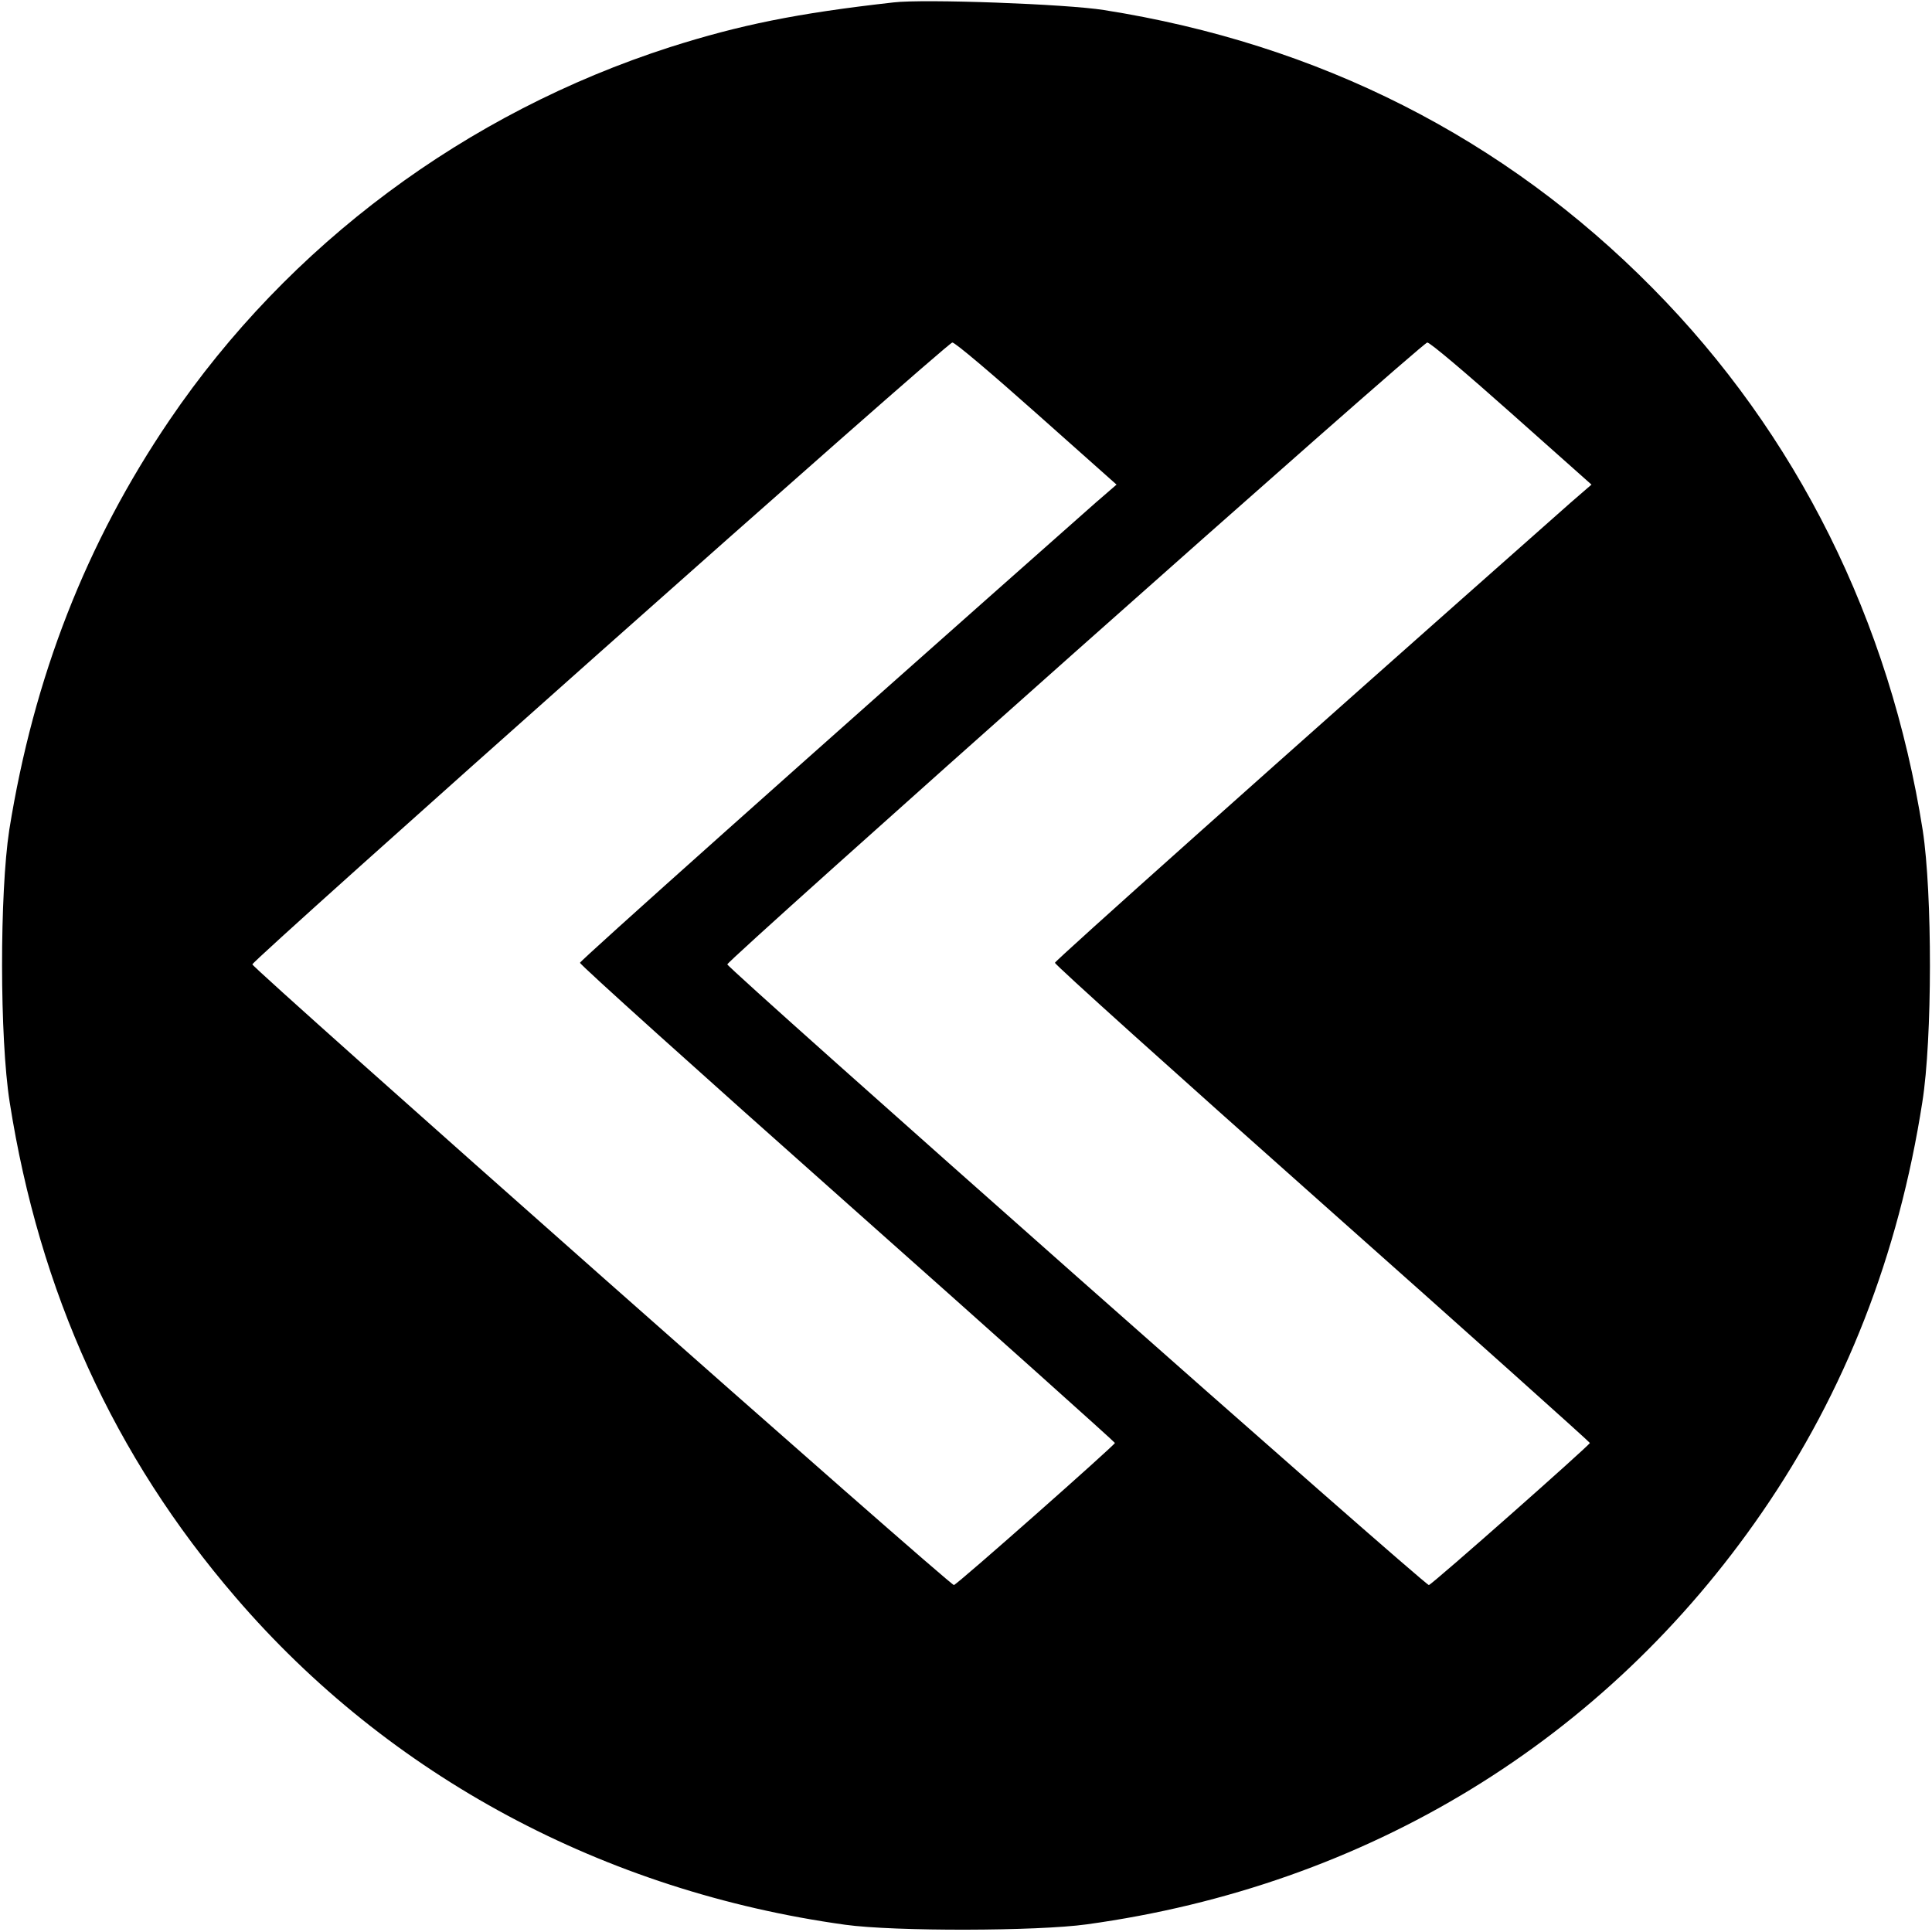
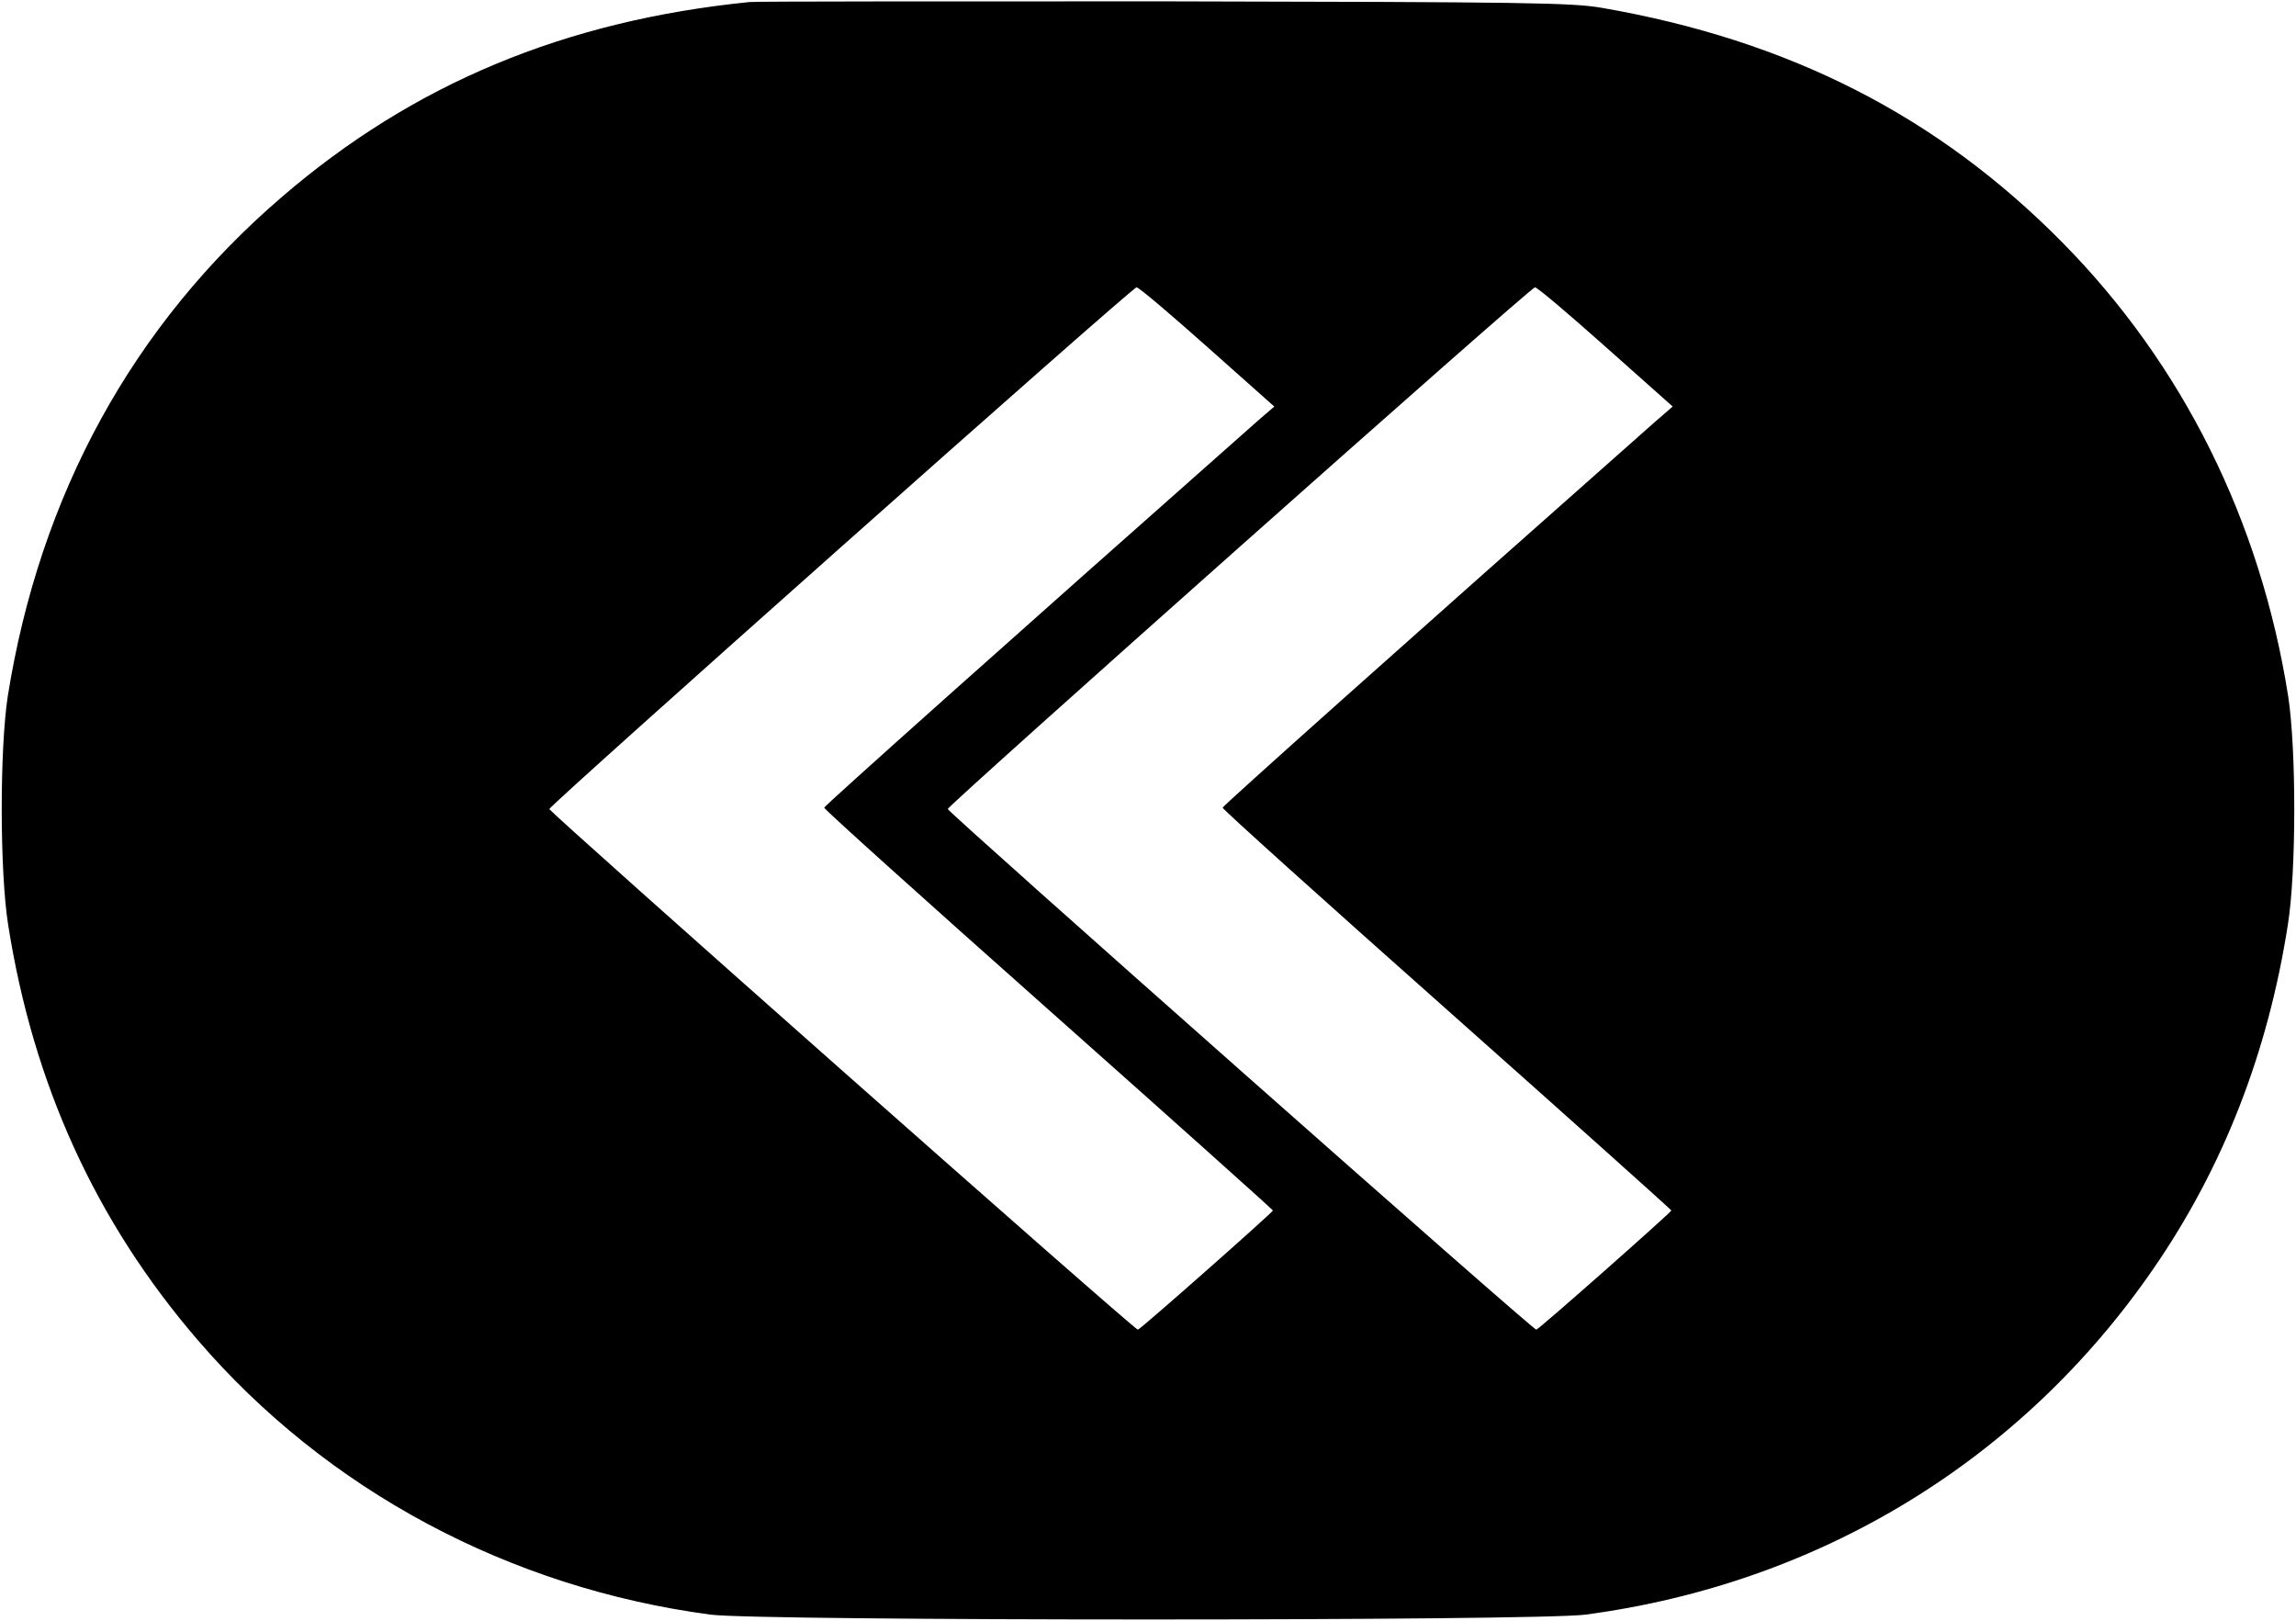
- <svg xmlns="http://www.w3.org/2000/svg" version="1.0" width="480pt" height="480pt" viewBox="0 0 480 480" preserveAspectRatio="xMidYMid meet">
+ <svg xmlns="http://www.w3.org/2000/svg" version="1.0" width="680pt" height="480pt" viewBox="0 0 680 480" preserveAspectRatio="xMidYMid meet">
  <g transform="translate(0,480) scale(0.1,-0.1)" fill="#000000" stroke="none">
-     <path d="M2220 4794 c-241 -27 -382 -56 -555 -111 -507 -163 -948 -491 -1244 -927 -207 -305 -337 -638 -398 -1018 -24 -157 -24 -517 1 -676 74 -472 259 -879 561 -1230 382 -445 916 -731 1515 -814 123 -17 478 -16 600 1 697 96 1288 457 1678 1024 206 299 339 639 398 1019 25 157 25 518 1 675 -82 521 -313 985 -671 1347 -369 374 -830 607 -1363 691 -93 15 -448 28 -523 19z m355 -1021 l199 -177 -52 -45 c-746 -660 -1281 -1138 -1281 -1143 -1 -4 298 -273 664 -598 366 -325 665 -593 665 -595 0 -5 -390 -350 -400 -353 -8 -3 -1738 1528 -1743 1542 -3 8 1726 1545 1739 1545 6 1 100 -79 209 -176z m1180 0 l199 -177 -52 -45 c-746 -660 -1281 -1138 -1281 -1143 -1 -4 298 -273 664 -598 366 -325 665 -593 665 -595 0 -5 -390 -350 -400 -353 -8 -3 -1738 1528 -1743 1542 -3 8 1726 1545 1739 1545 6 1 100 -79 209 -176z" />
+     <path d="M2220 4794 c-547 -55 -996 -242 -1386 -578 -441 -379 -716 -882 -811 -1478 -24 -157 -24 -517 1 -676 74 -472 259 -879 561 -1230 383 -446 924 -735 1520 -814 146 -19 2445 -19 2590 0 694 92 1292 457 1683 1025 206 299 339 639 398 1019 25 157 25 518 1 675 -82 521 -313 985 -671 1347 -369 373 -808 597 -1363 693 -88 15 -218 17 -1293 19 -657 0 -1211 0 -1230 -2z m1355 -1021 l199 -177 -52 -45 c-746 -660 -1281 -1138 -1281 -1143 -1 -4 298 -273 664 -598 366 -325 665 -593 665 -595 0 -5 -390 -350 -400 -353 -8 -3 -1738 1528 -1743 1542 -3 8 1726 1545 1739 1545 6 1 100 -79 209 -176z m1180 0 l199 -177 -52 -45 c-746 -660 -1281 -1138 -1281 -1143 -1 -4 298 -273 664 -598 366 -325 665 -593 665 -595 0 -5 -390 -350 -400 -353 -8 -3 -1738 1528 -1743 1542 -3 8 1726 1545 1739 1545 6 1 100 -79 209 -176z" />
  </g>
</svg>
